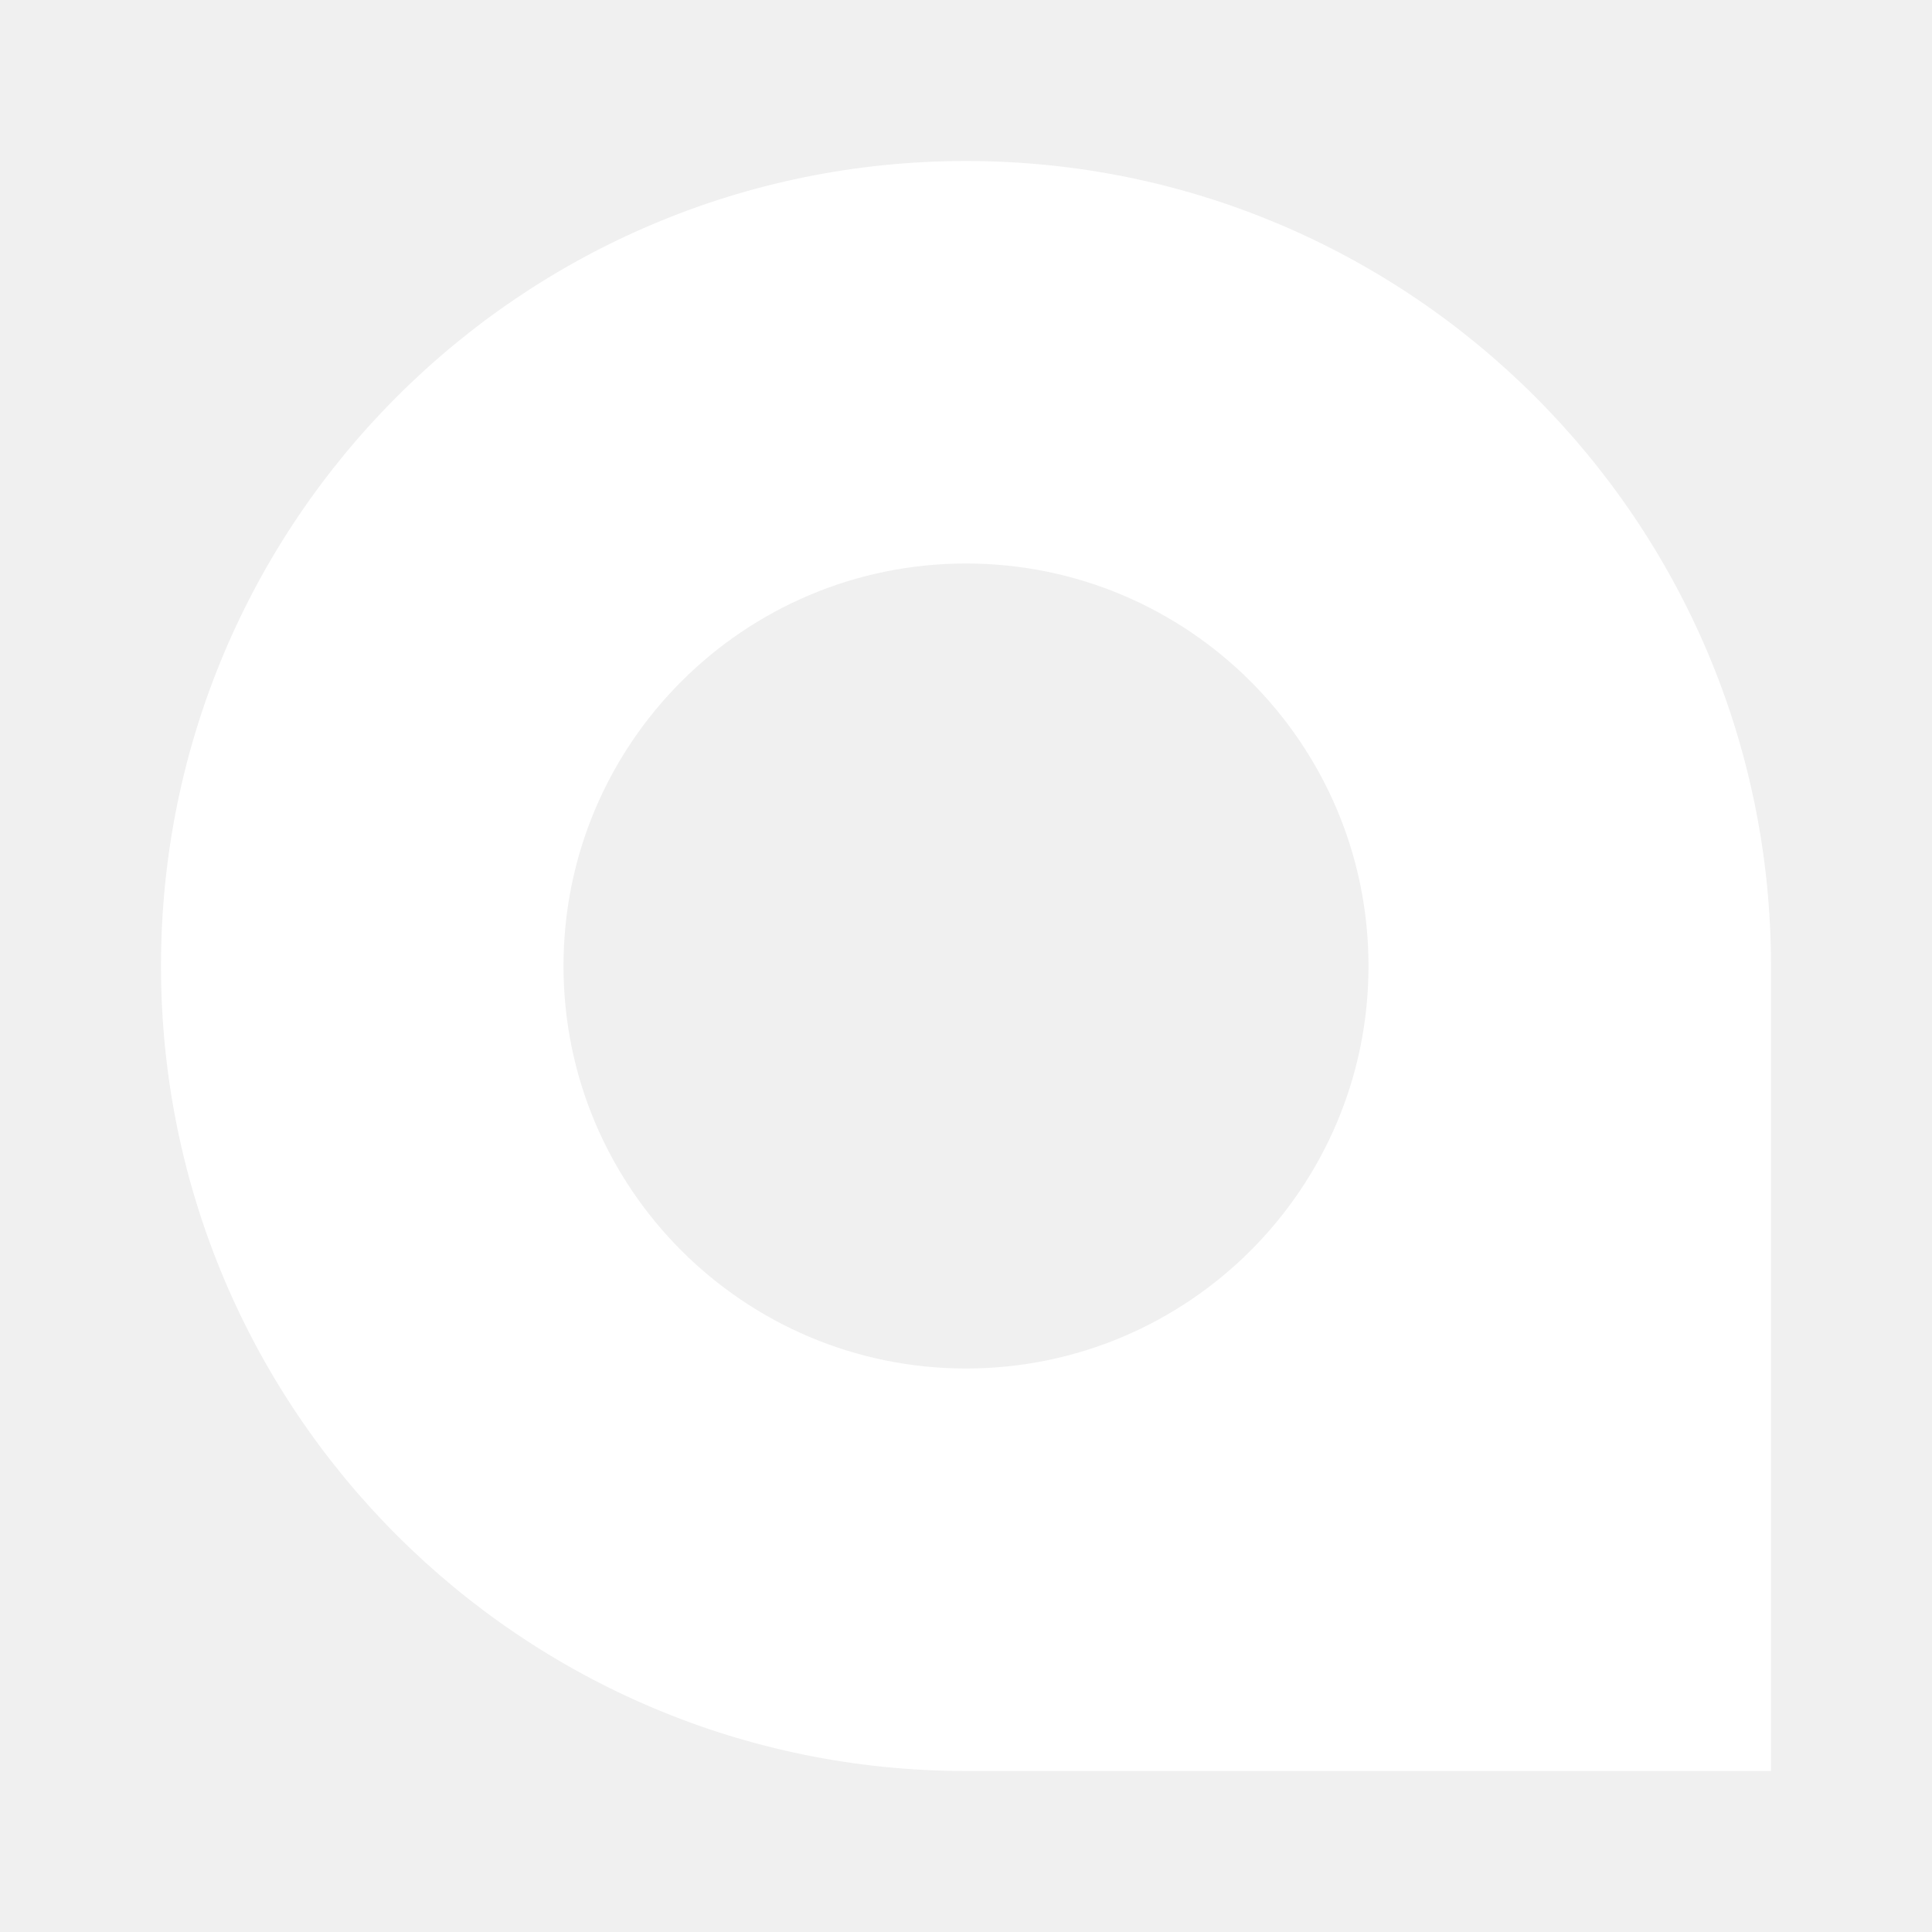
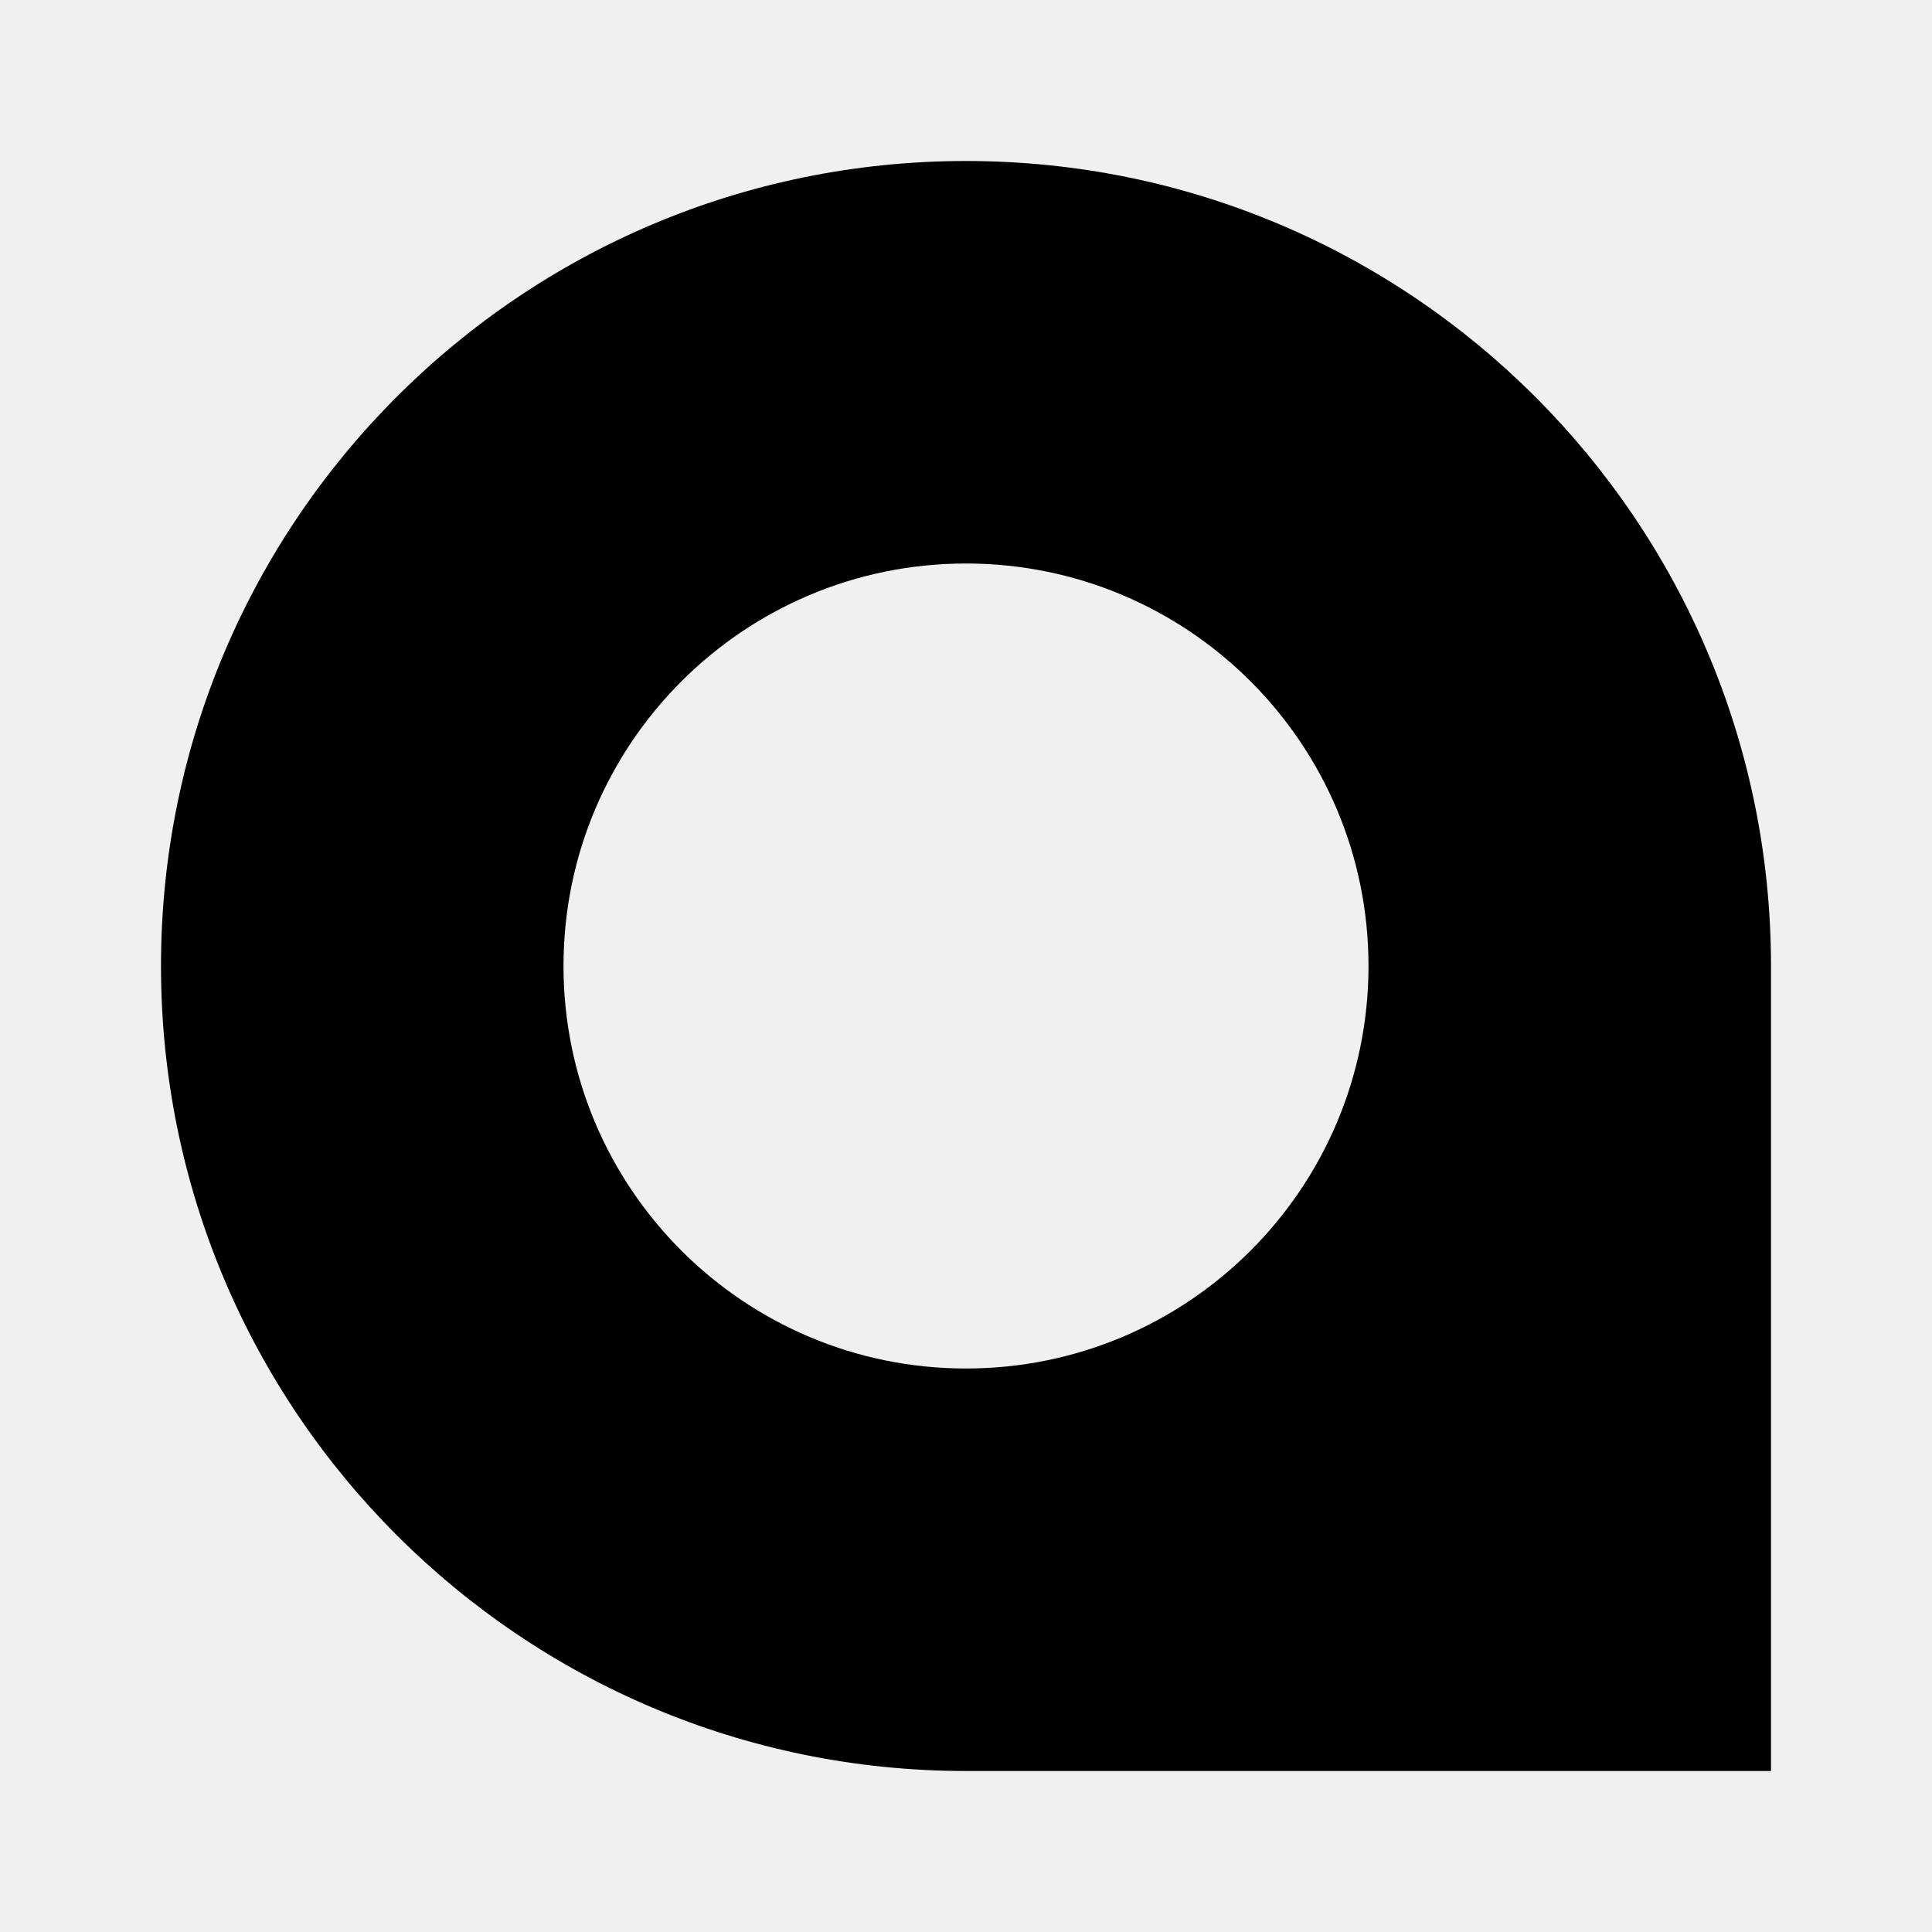
- <svg xmlns="http://www.w3.org/2000/svg" width="24" height="24" viewBox="0 0 24 24" fill="none">
-   <path fill-rule="evenodd" clip-rule="evenodd" d="M22 12V22H12C6.477 22 2 17.523 2 12C2 6.477 6.477 2 12 2C17.523 2 22 6.477 22 12ZM12 17C14.761 17 17 14.761 17 12C17 9.239 14.761 7 12 7C9.239 7 7 9.239 7 12C7 14.761 9.239 17 12 17Z" fill="white" />
+ <svg aria-label="iq icon" viewBox="0 0 24 24">
+   <path fill-rule="evenodd" clip-rule="evenodd" d="M22 12v10H12C6.477 22 2 17.523 2 12S6.477 2 12 2s10 4.477 10 10zm-10 5a5 5 0 100-10 5 5 0 000 10z" />
</svg>
